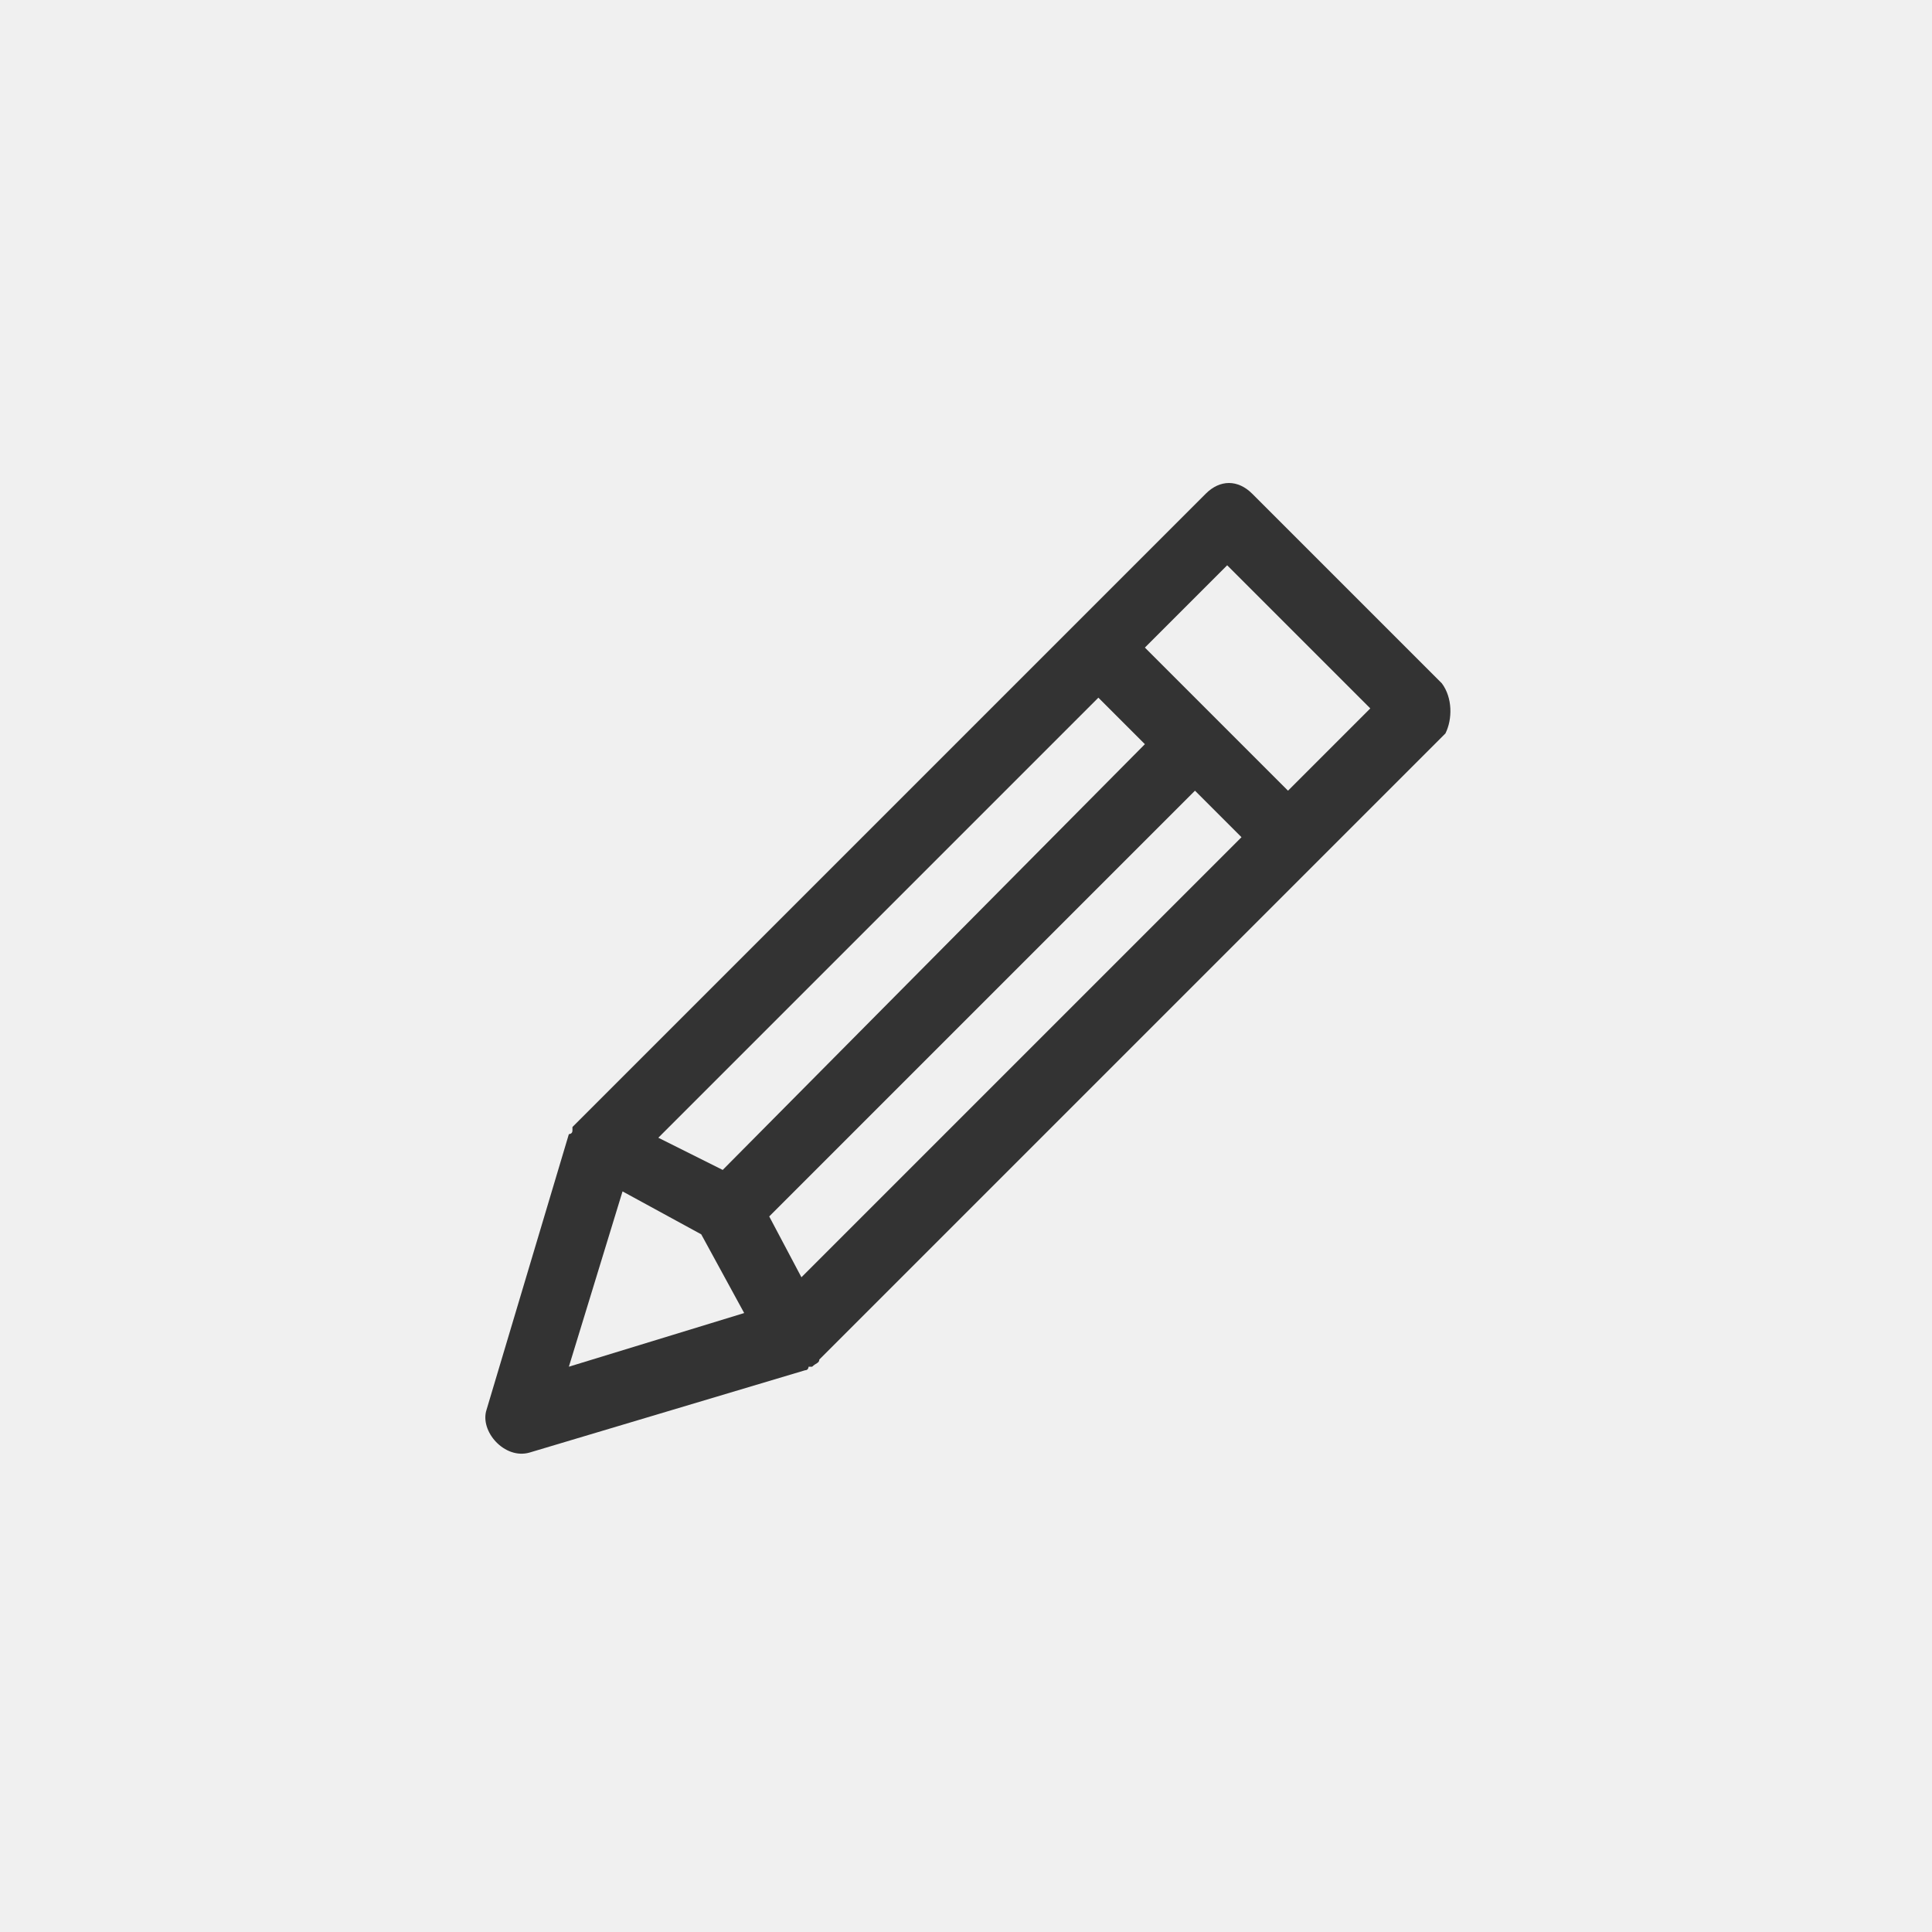
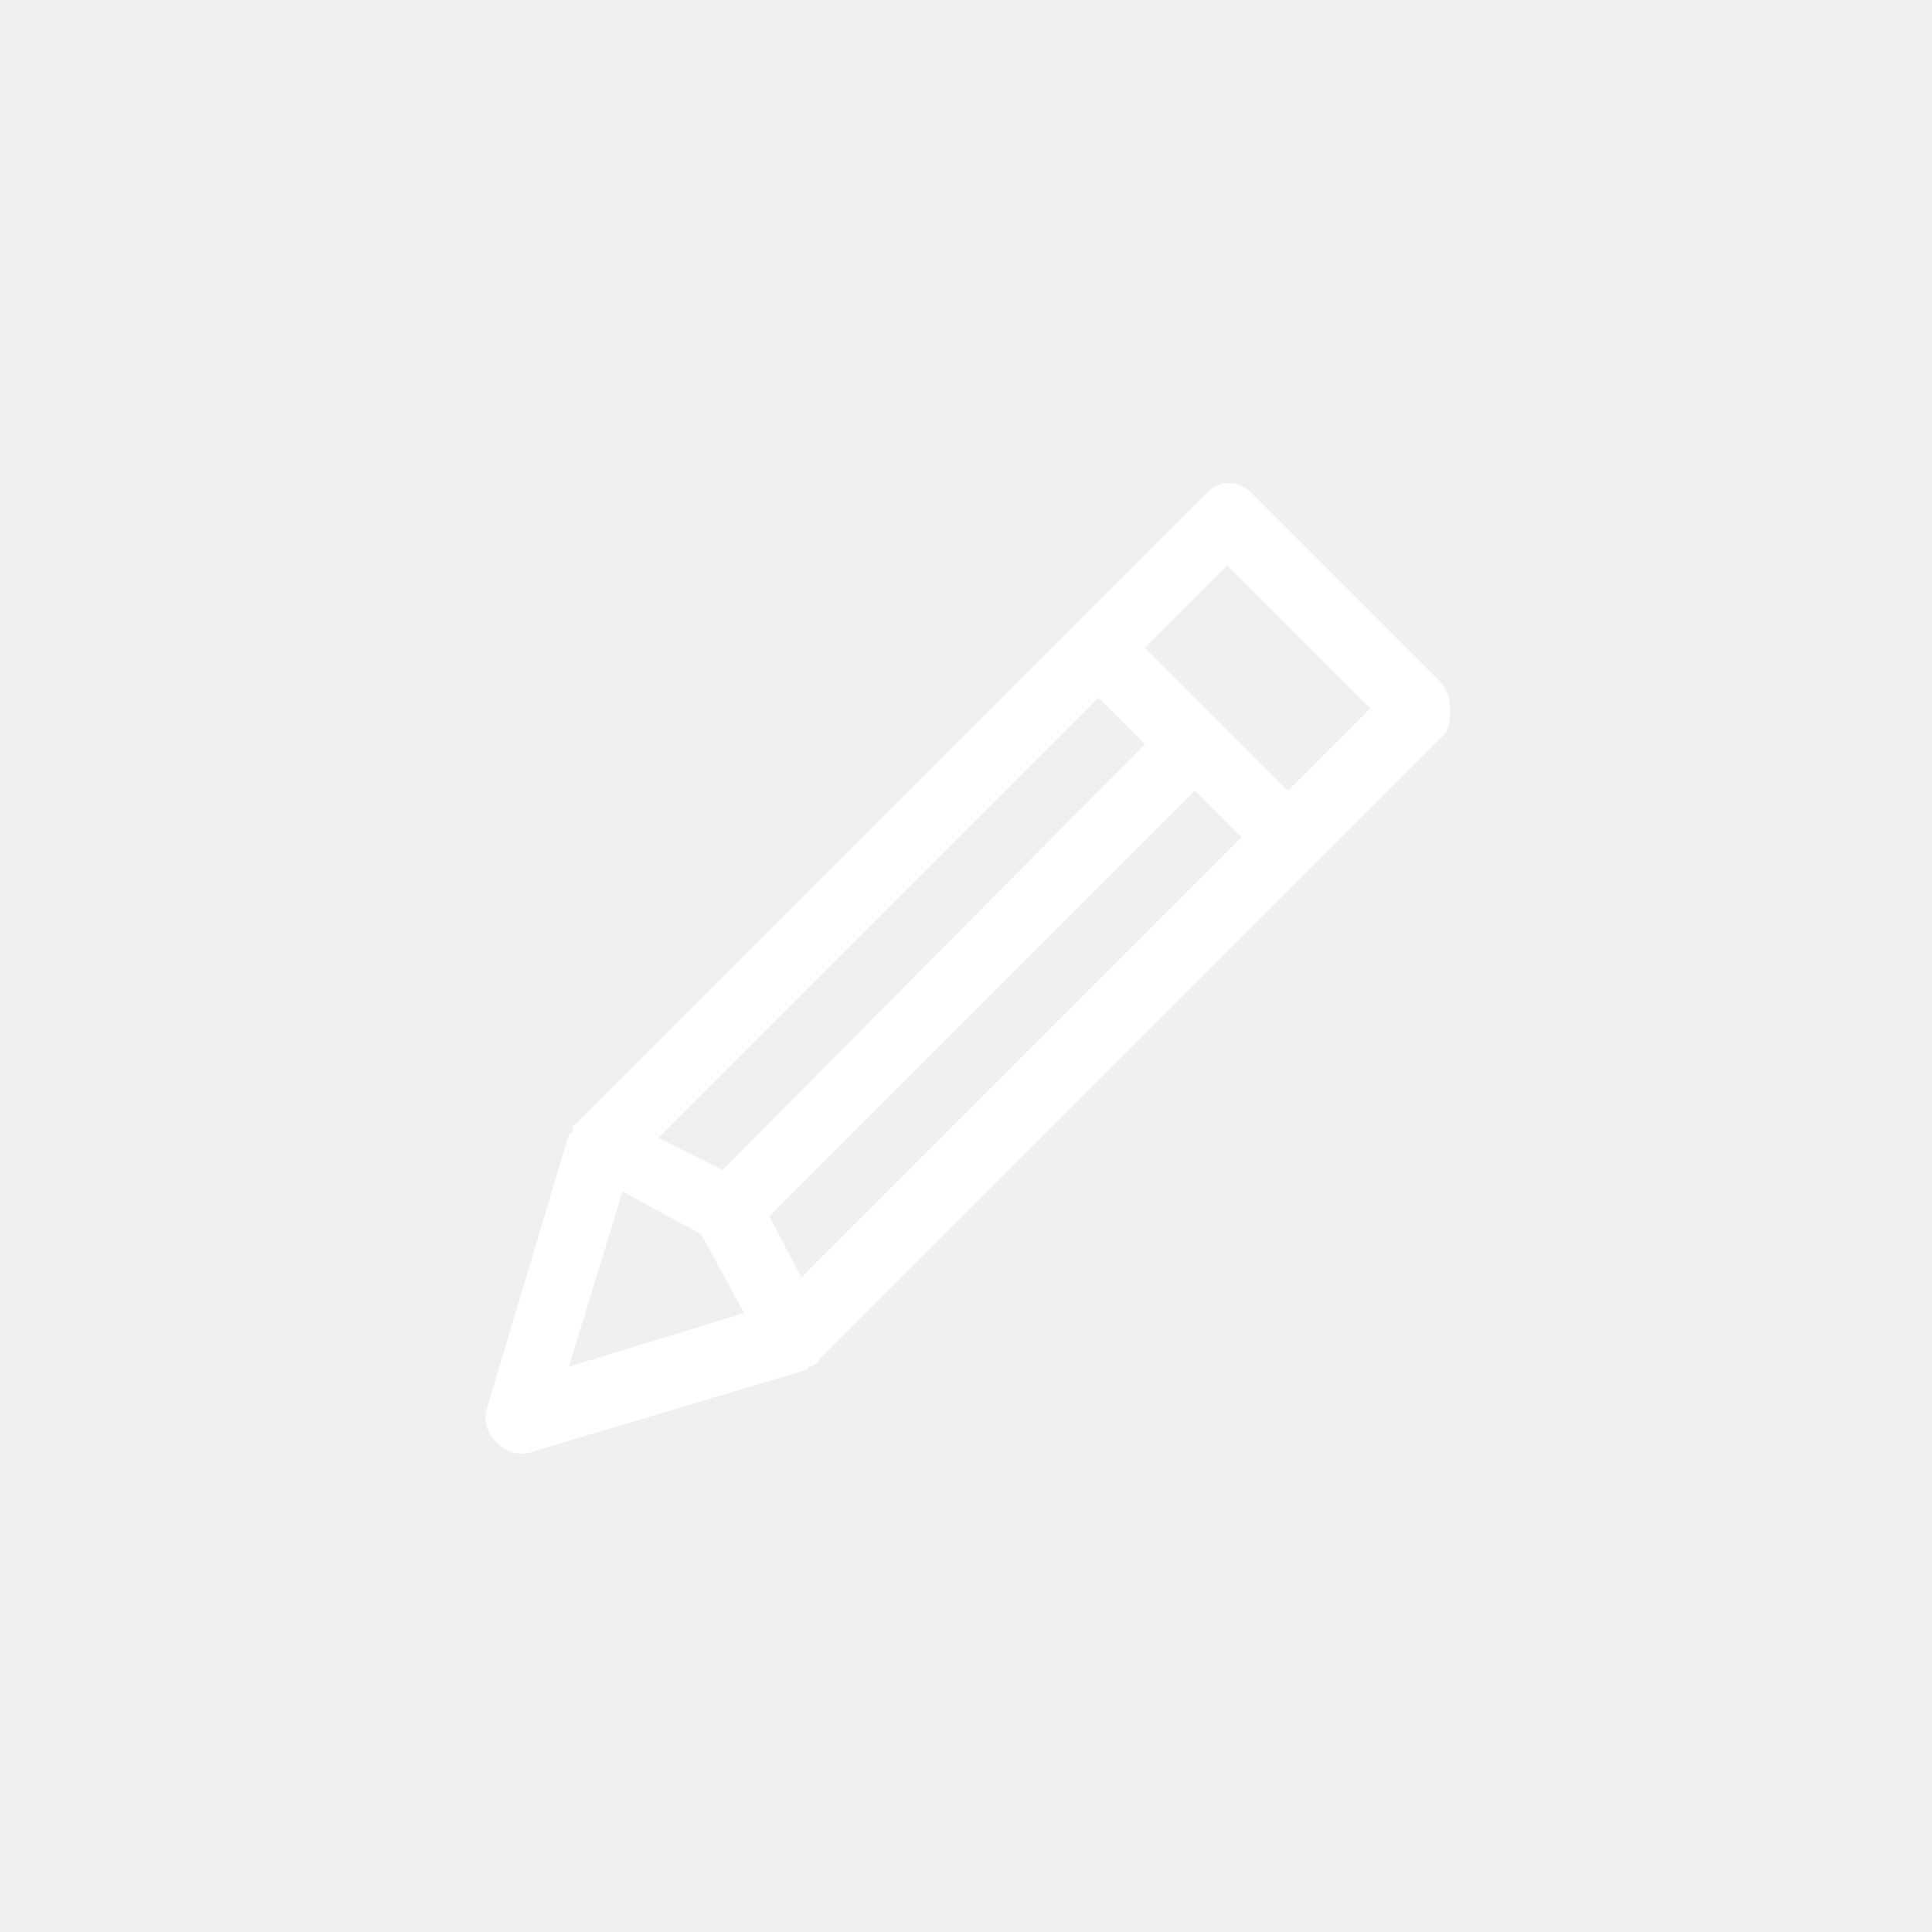
<svg xmlns="http://www.w3.org/2000/svg" version="1.1" id="Слой_1" x="0px" y="0px" viewBox="0 0 54 54" style="enable-background:new 0 0 54 54;" xml:space="preserve">
  <style type="text/css">
- 	.st0{fill:#333333;}
+ 	.st0{fill:#FFFFFF;}
	.st1{fill:none;}
</style>
  <g>
    <path class="st0" d="M40.3,19.1L35,13.8c-0.4-0.4-0.9-0.4-1.3,0L16.2,31.3c-0.1,0.1-0.1,0.1-0.2,0.2l0,0c0,0,0,0,0,0.1   c0,0.1-0.1,0.1-0.1,0.1l-2.3,7.7c-0.2,0.6,0.5,1.4,1.2,1.2l7.7-2.3c0.1,0,0.1-0.1,0.1-0.1c0,0,0,0,0.1,0l0,0   c0.1-0.1,0.2-0.1,0.2-0.2l17.5-17.5C40.6,20.1,40.6,19.5,40.3,19.1z M30.7,19.5l1.3,1.3L20.2,32.7l-1.8-0.9L30.7,19.5z M15.9,38.2   l1.5-4.9l2.2,1.2l1.2,2.2L15.9,38.2z M22.4,35.7L21.5,34l11.9-11.9l1.3,1.3L22.4,35.7z M36,22.1l-4-4l2.3-2.3l4,4l0,0L36,22.1z" />
    <path class="st1" d="M0,0h54v54H0V0z" />
  </g>
</svg>
